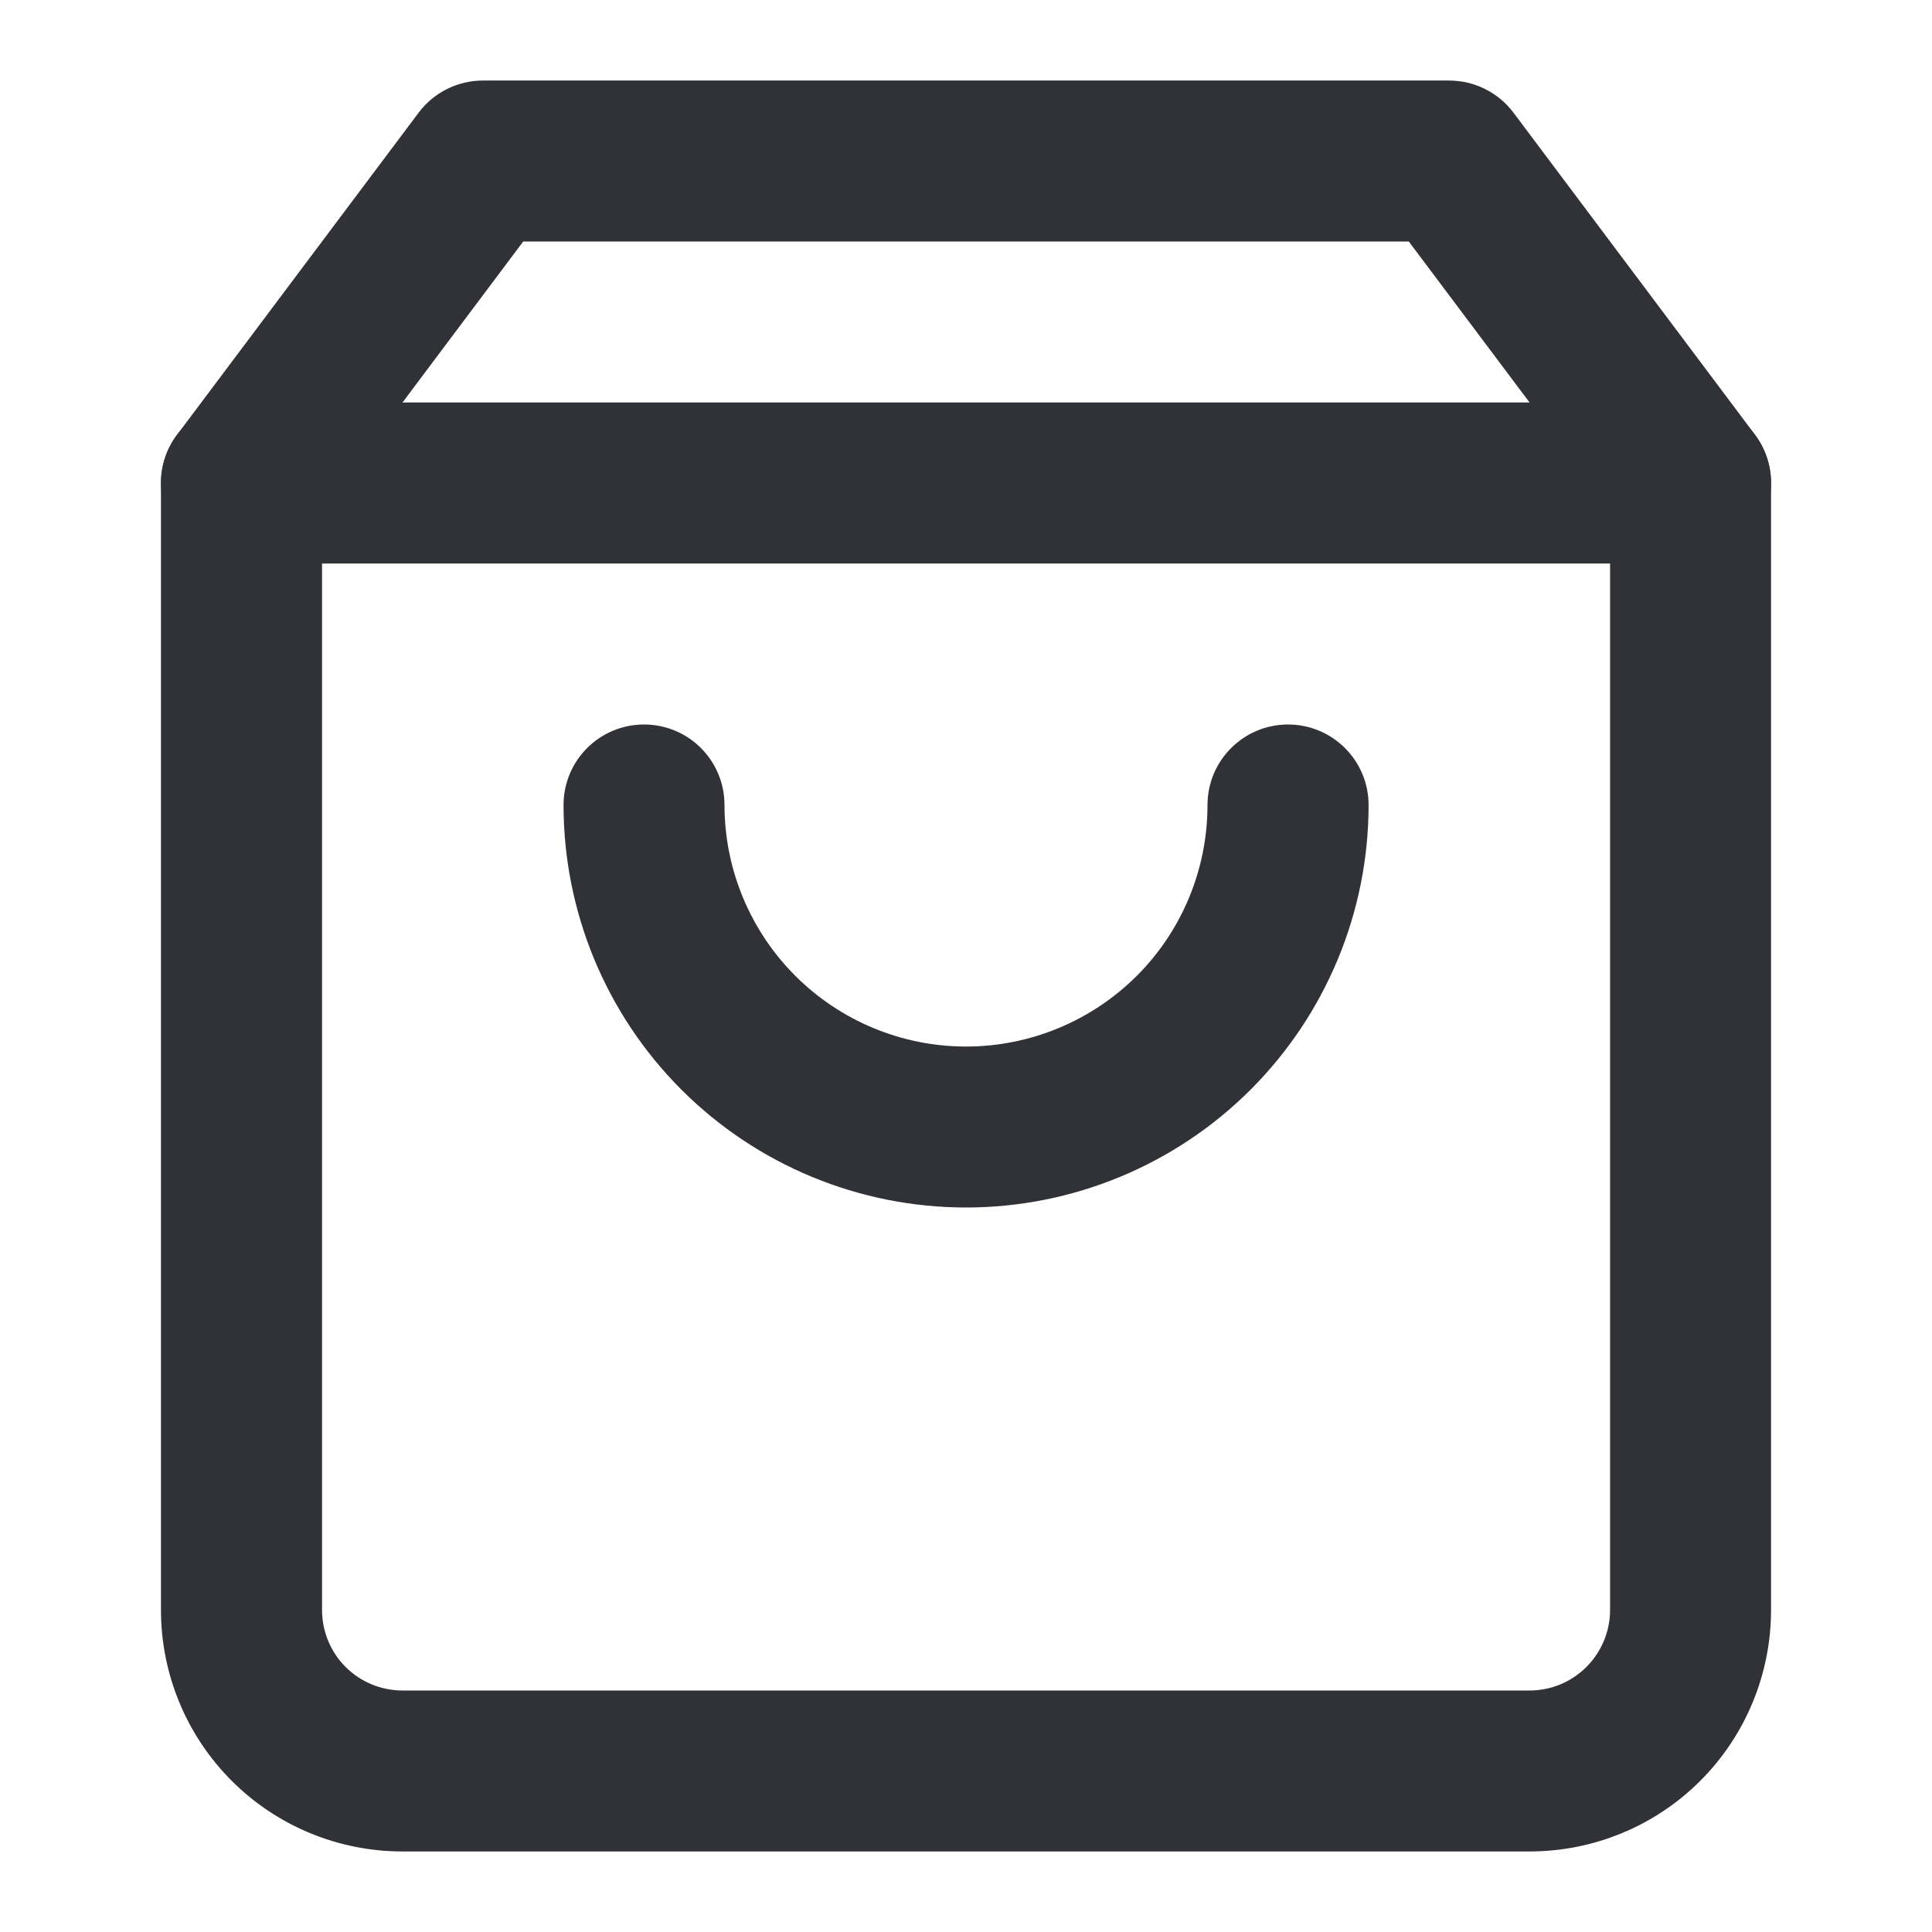
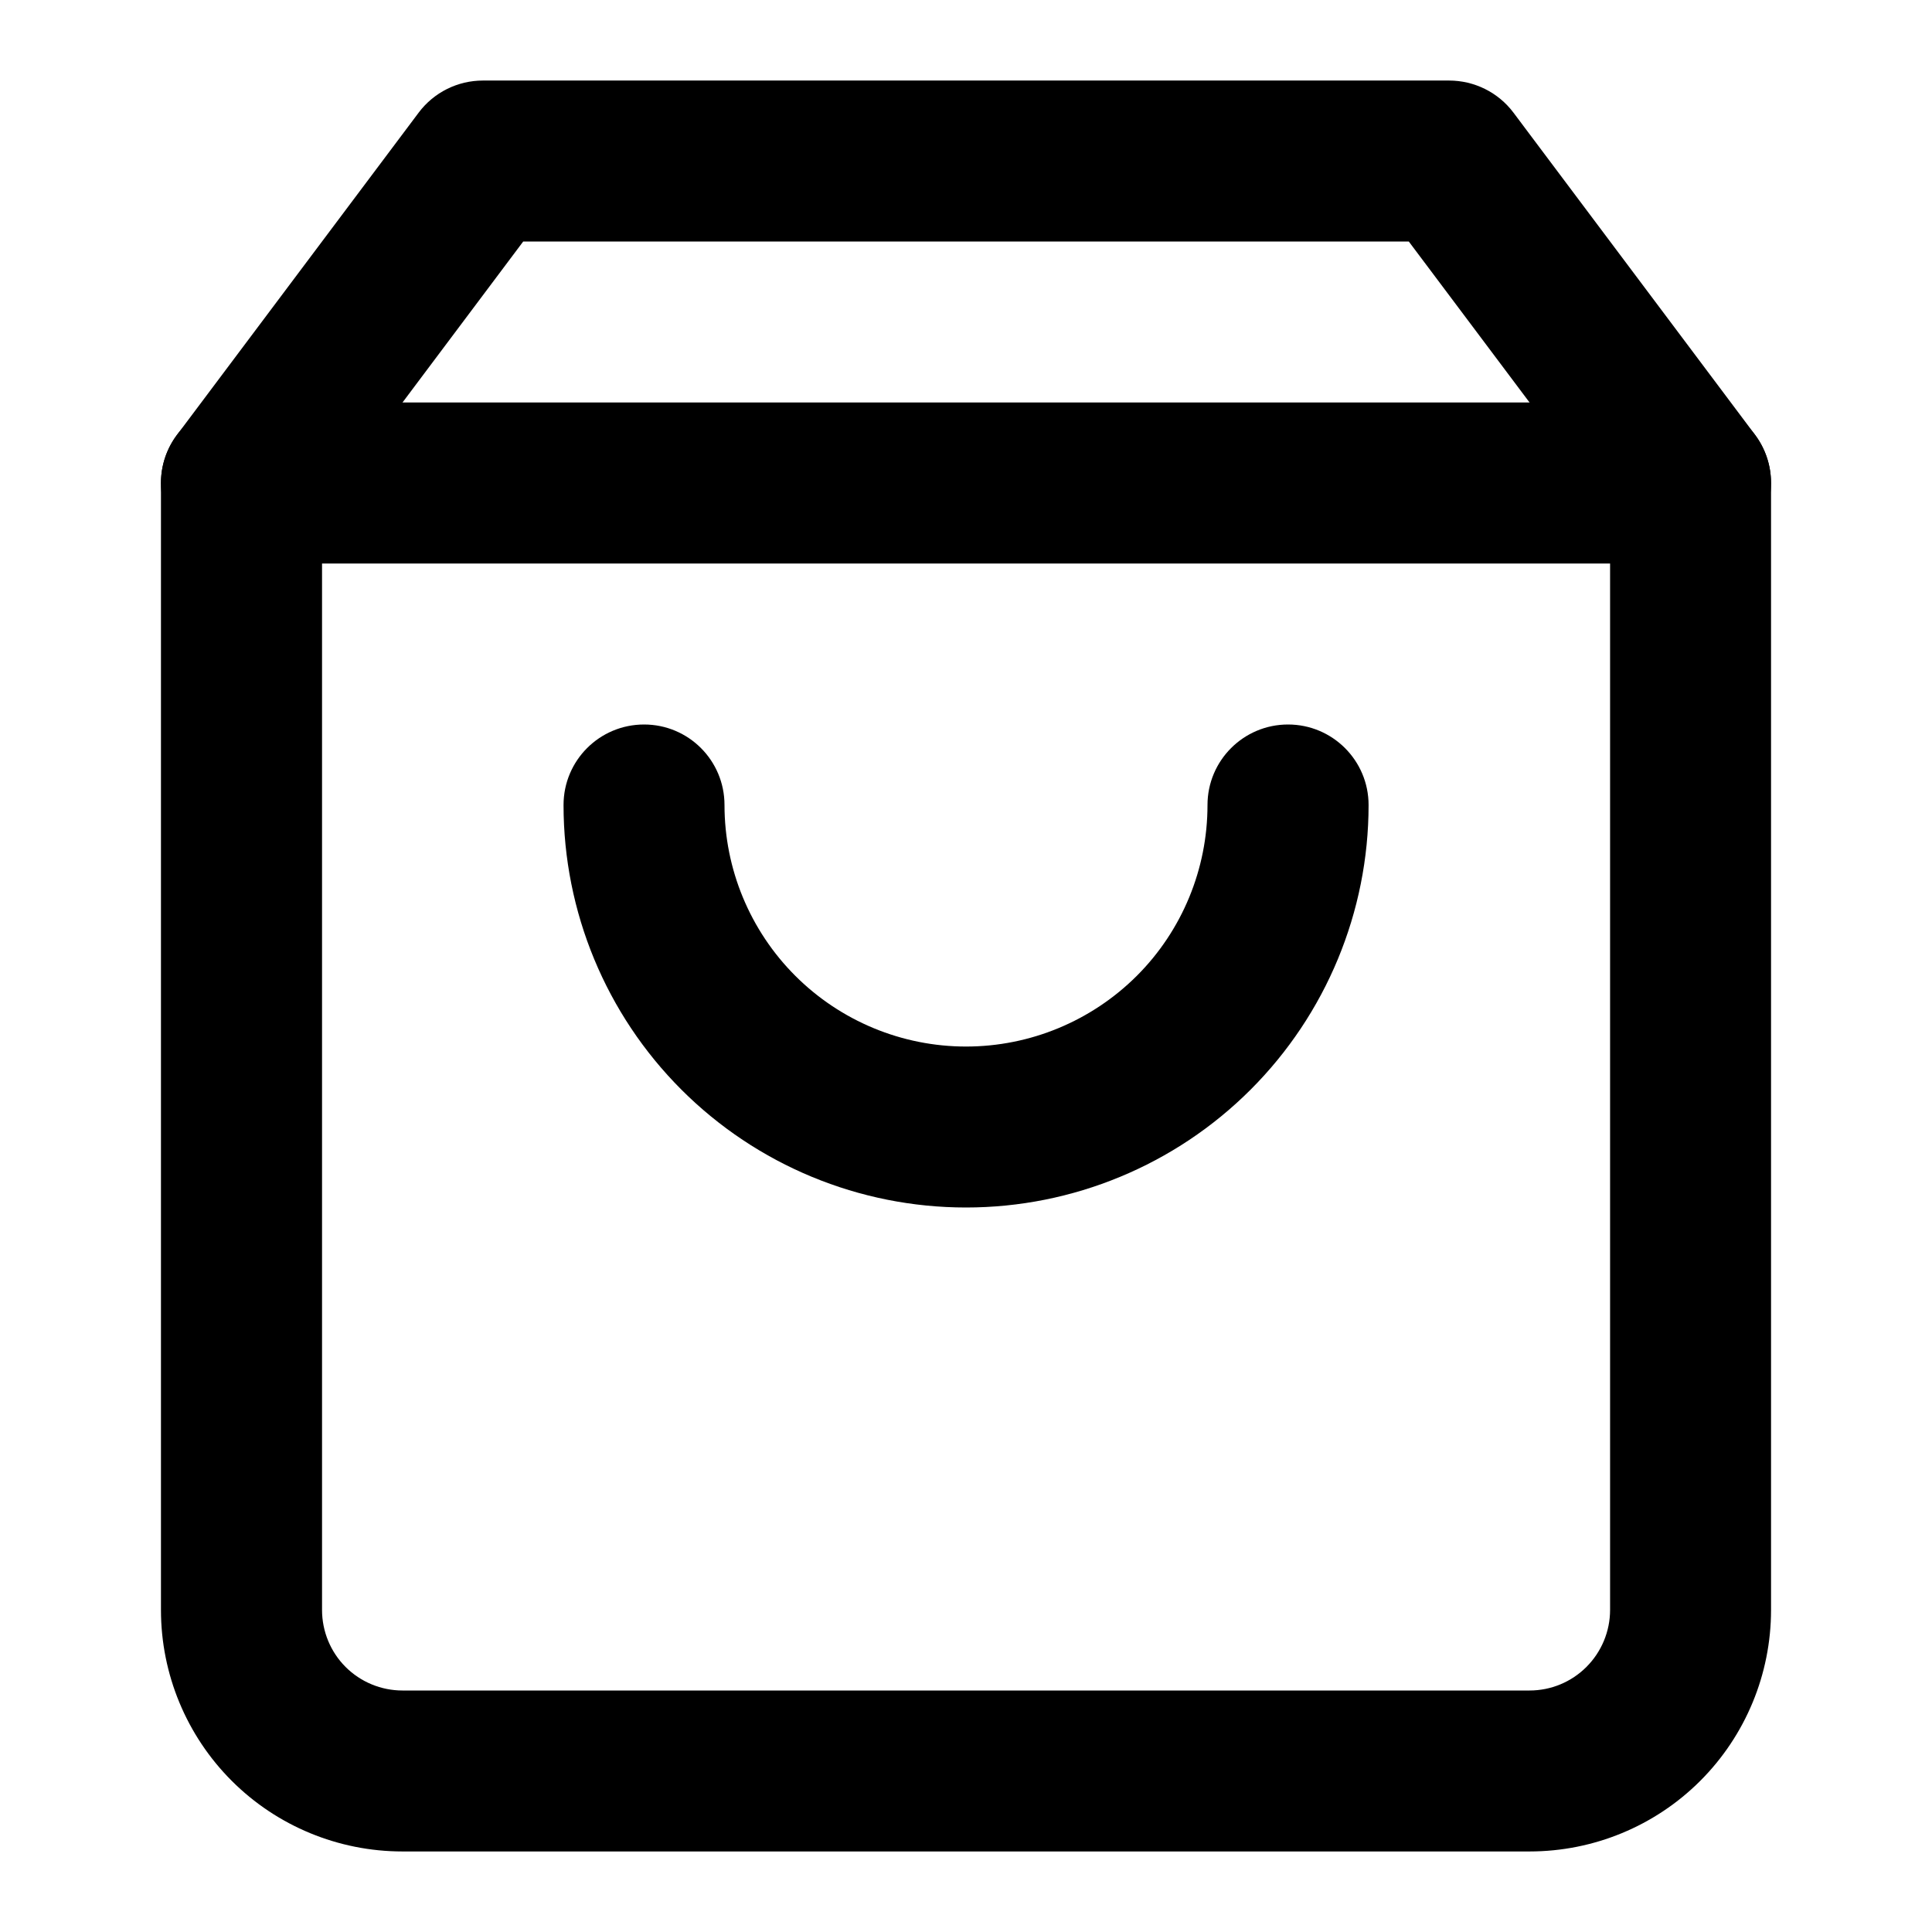
<svg xmlns="http://www.w3.org/2000/svg" width="16" height="16" viewBox="0 0 16 16" fill="none">
-   <path fill-rule="evenodd" clip-rule="evenodd" d="M3.467 0.933C3.593 0.765 3.79 0.667 4 0.667H12C12.21 0.667 12.408 0.765 12.534 0.933L14.534 3.6C14.62 3.715 14.667 3.856 14.667 4V13.333C14.667 13.864 14.456 14.373 14.081 14.748C13.706 15.123 13.197 15.333 12.667 15.333H3.333C2.803 15.333 2.294 15.123 1.919 14.748C1.544 14.373 1.333 13.864 1.333 13.333V4C1.333 3.856 1.38 3.715 1.467 3.6L3.467 0.933ZM4.333 2L2.667 4.222V13.333C2.667 13.51 2.737 13.68 2.862 13.805C2.987 13.93 3.157 14 3.333 14H12.667C12.844 14 13.013 13.93 13.138 13.805C13.263 13.68 13.334 13.51 13.334 13.333V4.222L11.667 2H4.333Z" fill="#313237" />
-   <path fill-rule="evenodd" clip-rule="evenodd" d="M1.333 4C1.333 3.632 1.632 3.333 2 3.333H14C14.368 3.333 14.667 3.632 14.667 4C14.667 4.368 14.368 4.667 14 4.667H2C1.632 4.667 1.333 4.368 1.333 4Z" fill="#313237" />
-   <path fill-rule="evenodd" clip-rule="evenodd" d="M5.334 6C5.702 6 6 6.298 6 6.667C6 7.197 6.211 7.706 6.586 8.081C6.961 8.456 7.47 8.667 8 8.667C8.531 8.667 9.039 8.456 9.415 8.081C9.79 7.706 10 7.197 10 6.667C10 6.298 10.299 6 10.667 6C11.035 6 11.334 6.298 11.334 6.667C11.334 7.551 10.982 8.399 10.357 9.024C9.732 9.649 8.884 10 8 10C7.116 10 6.268 9.649 5.643 9.024C5.018 8.399 4.667 7.551 4.667 6.667C4.667 6.298 4.965 6 5.334 6Z" fill="#313237" />
+   <path fill-rule="evenodd" clip-rule="evenodd" d="M3.467 0.933C3.593 0.765 3.79 0.667 4 0.667H12C12.21 0.667 12.408 0.765 12.534 0.933L14.534 3.6C14.62 3.715 14.667 3.856 14.667 4V13.333C14.667 13.864 14.456 14.373 14.081 14.748C13.706 15.123 13.197 15.333 12.667 15.333H3.333C2.803 15.333 2.294 15.123 1.919 14.748C1.544 14.373 1.333 13.864 1.333 13.333V4C1.333 3.856 1.38 3.715 1.467 3.6L3.467 0.933ZM4.333 2L2.667 4.222V13.333C2.667 13.51 2.737 13.68 2.862 13.805C2.987 13.93 3.157 14 3.333 14H12.667C12.844 14 13.013 13.93 13.138 13.805C13.263 13.68 13.334 13.51 13.334 13.333V4.222L11.667 2H4.333Z" fill="currentColor" />
+   <path fill-rule="evenodd" clip-rule="evenodd" d="M1.333 4C1.333 3.632 1.632 3.333 2 3.333H14C14.368 3.333 14.667 3.632 14.667 4C14.667 4.368 14.368 4.667 14 4.667H2C1.632 4.667 1.333 4.368 1.333 4Z" fill="currentColor" />
+   <path fill-rule="evenodd" clip-rule="evenodd" d="M5.334 6C5.702 6 6 6.298 6 6.667C6 7.197 6.211 7.706 6.586 8.081C6.961 8.456 7.47 8.667 8 8.667C8.531 8.667 9.039 8.456 9.415 8.081C9.79 7.706 10 7.197 10 6.667C10 6.298 10.299 6 10.667 6C11.035 6 11.334 6.298 11.334 6.667C11.334 7.551 10.982 8.399 10.357 9.024C9.732 9.649 8.884 10 8 10C7.116 10 6.268 9.649 5.643 9.024C5.018 8.399 4.667 7.551 4.667 6.667C4.667 6.298 4.965 6 5.334 6Z" fill="currentColor" />
</svg>
